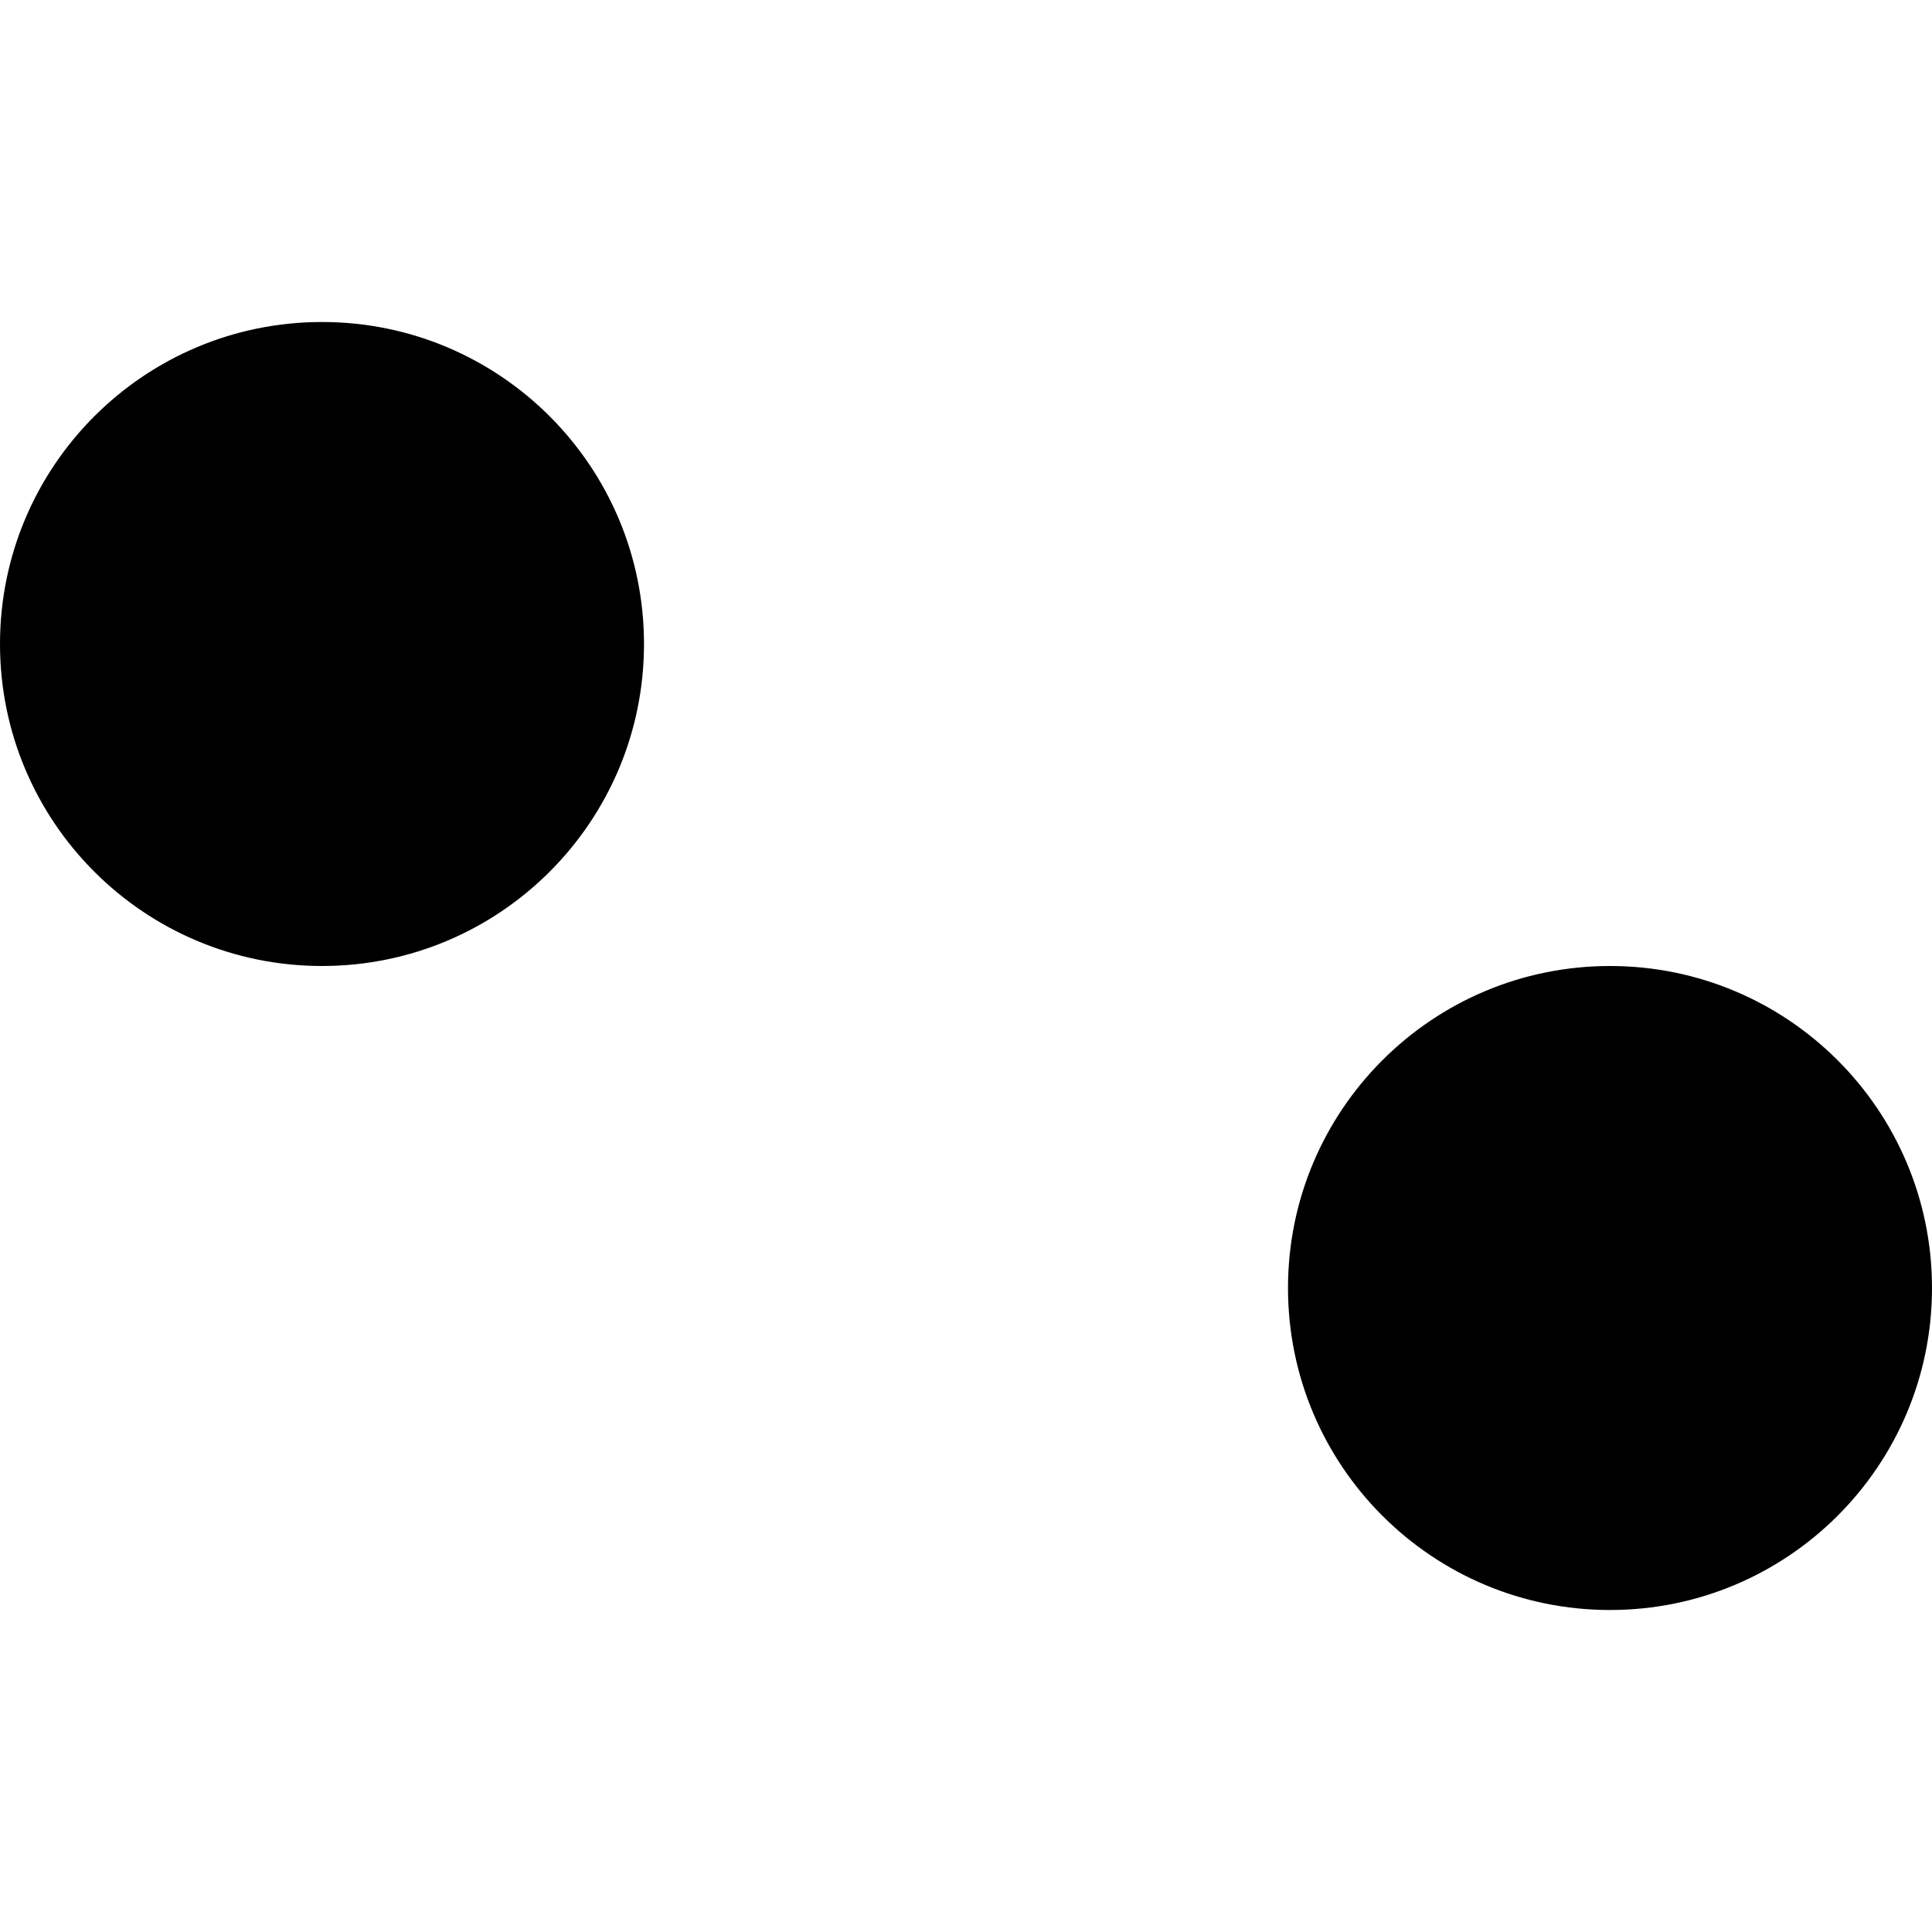
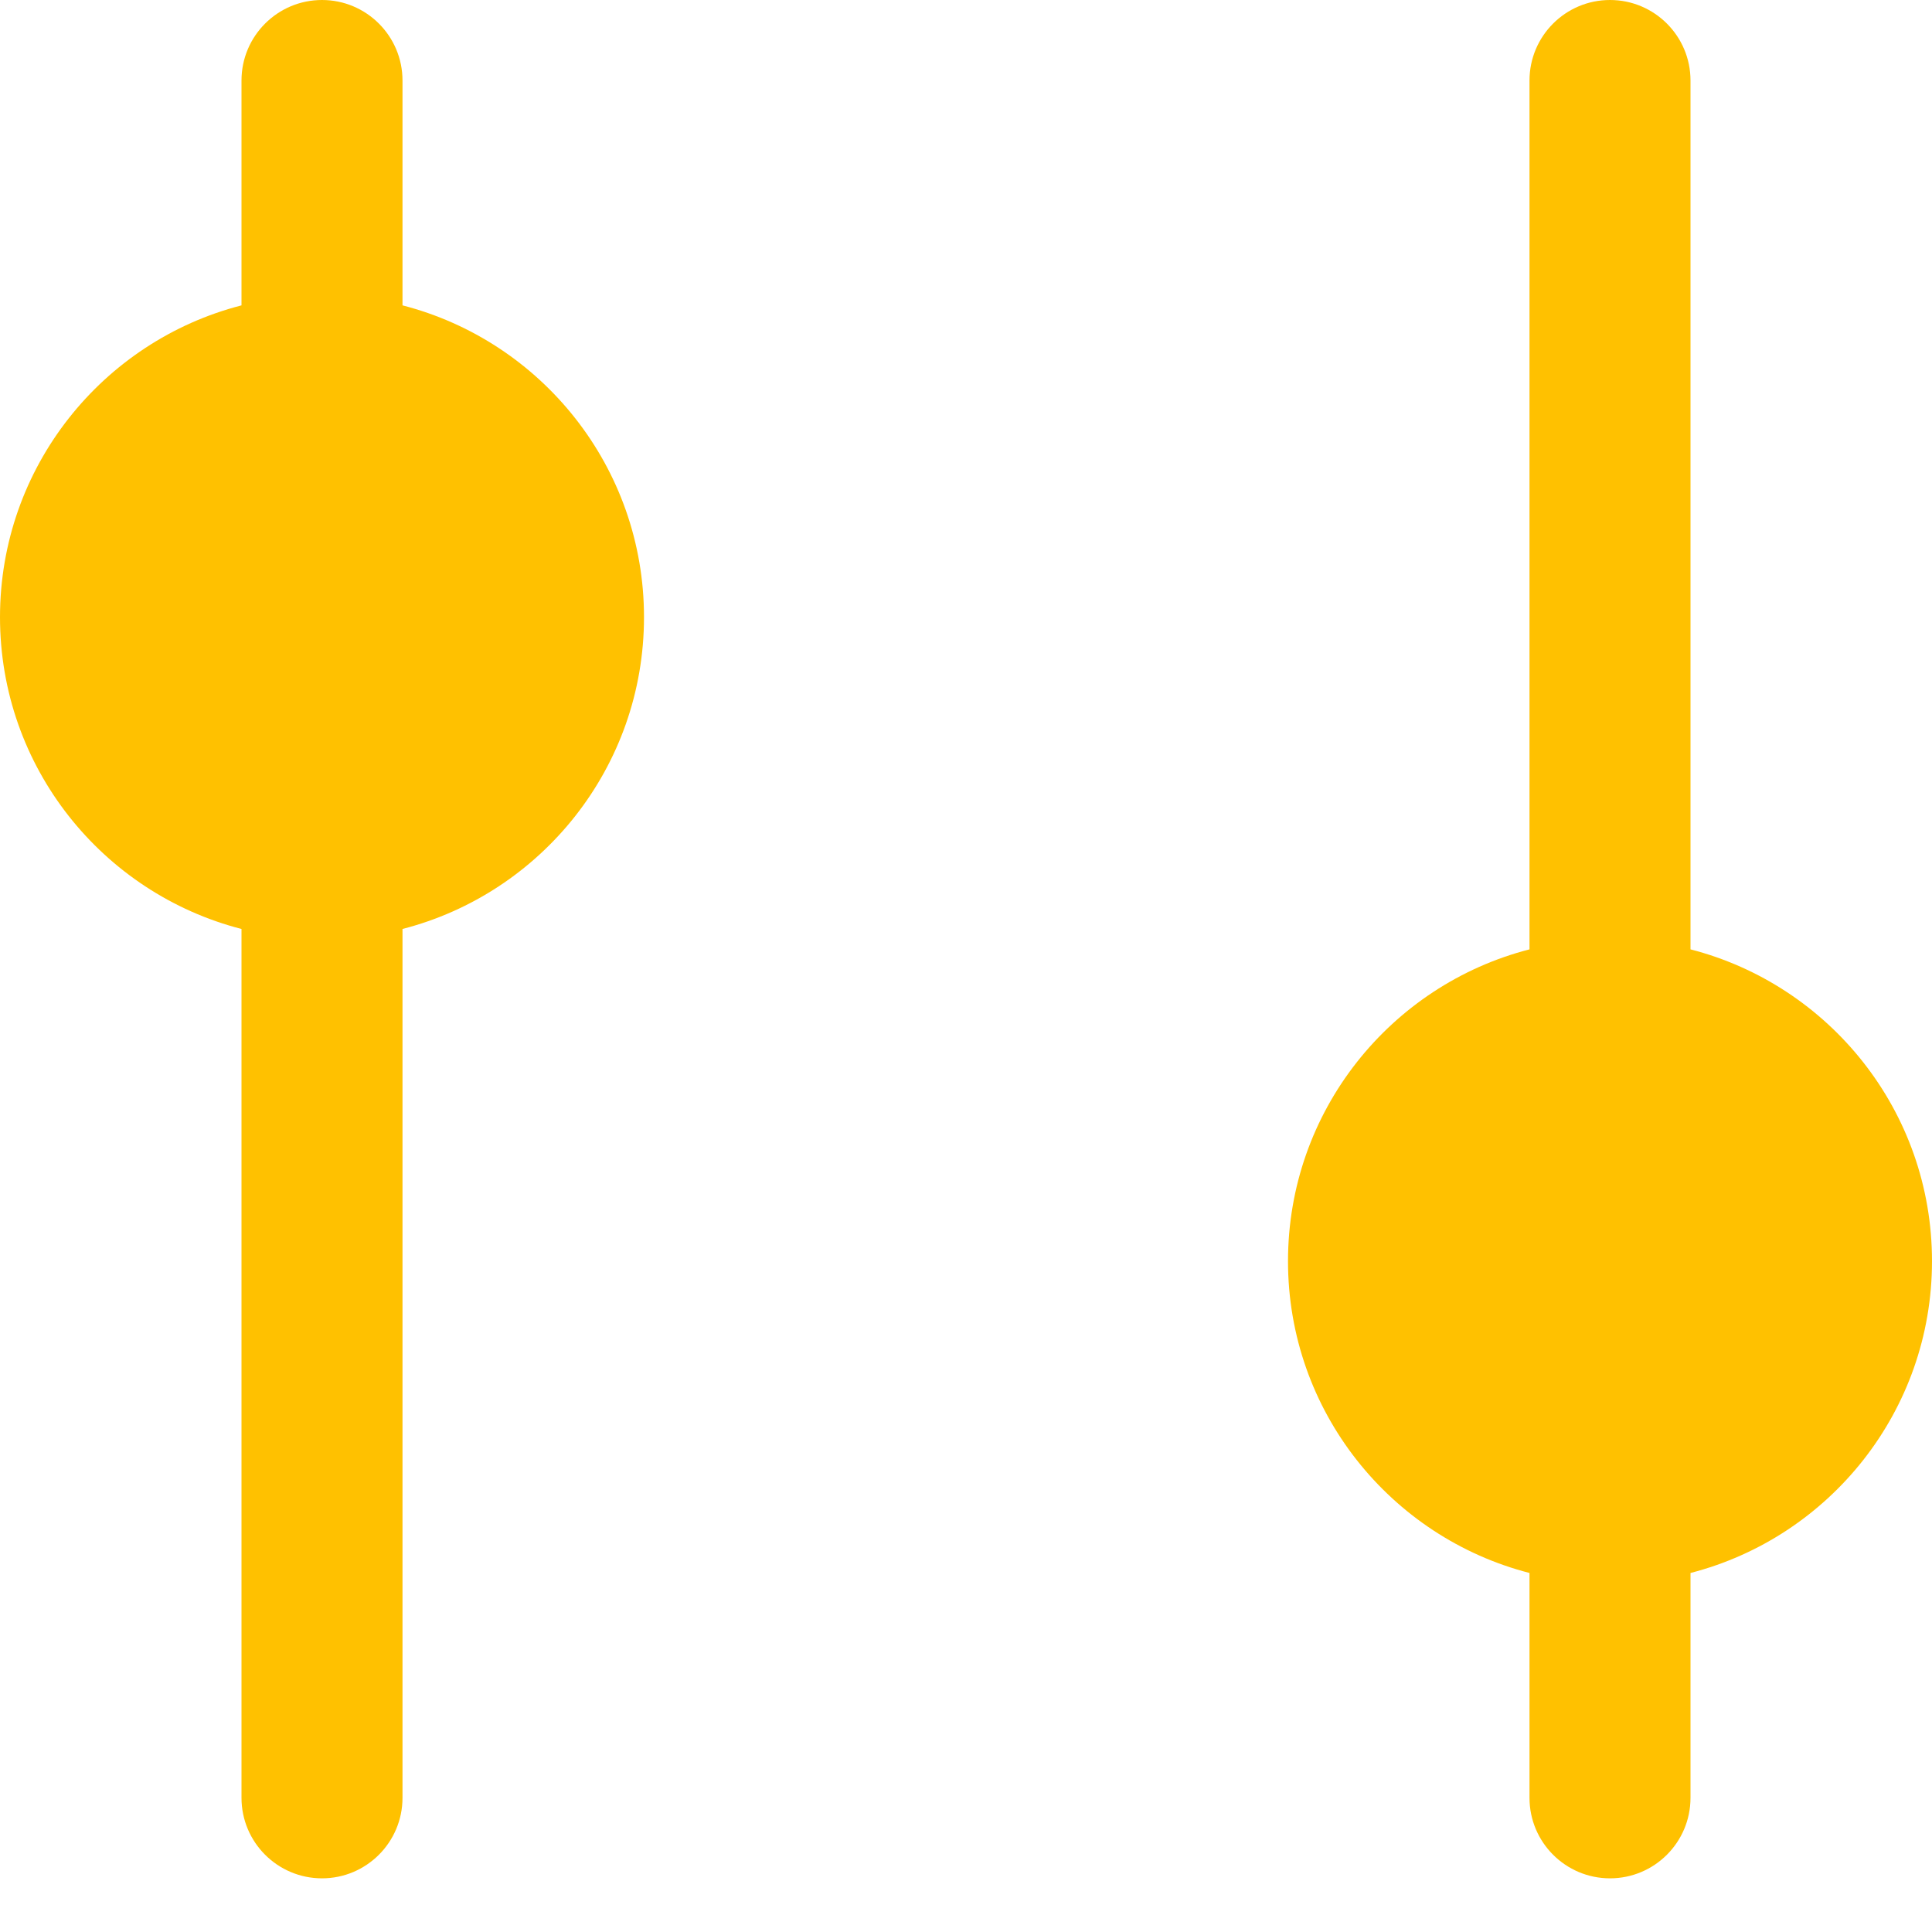
- <svg xmlns="http://www.w3.org/2000/svg" viewBox="0 0 18 18">
-   <path d="M3 1L3 17" stroke-width="1.5" stroke-linecap="round" />
-   <path d="M15 1L15 17" stroke-width="1.5" stroke-linecap="round" />
-   <circle cx="3" cy="6" r="3" />
-   <circle cx="15" cy="12" r="3" />
+ <svg xmlns="http://www.w3.org/2000/svg" width="18" height="18" viewBox="0 0 18 18" fill="none">
+   <path fill-rule="evenodd" clip-rule="evenodd" d="M3 0C3.414 0 3.75 0.336 3.75 0.75V2.845C5.044 3.178 6 4.352 6 5.75C6 7.148 5.044 8.322 3.75 8.655L3.75 16.75C3.75 17.164 3.414 17.5 3 17.5C2.586 17.5 2.25 17.164 2.25 16.75L2.25 8.655C0.956 8.322 0 7.148 0 5.75C0 4.352 0.956 3.178 2.25 2.845V0.75C2.25 0.336 2.586 0 3 0ZM15 0C15.414 0 15.75 0.336 15.75 0.75V8.845C17.044 9.178 18 10.352 18 11.75C18 13.148 17.044 14.322 15.75 14.655V16.75C15.75 17.164 15.414 17.5 15 17.5C14.586 17.5 14.25 17.164 14.25 16.75V14.655C12.956 14.322 12 13.148 12 11.75C12 10.352 12.956 9.178 14.25 8.845V0.75C14.25 0.336 14.586 0 15 0Z" fill="#FFC100" />
</svg>
